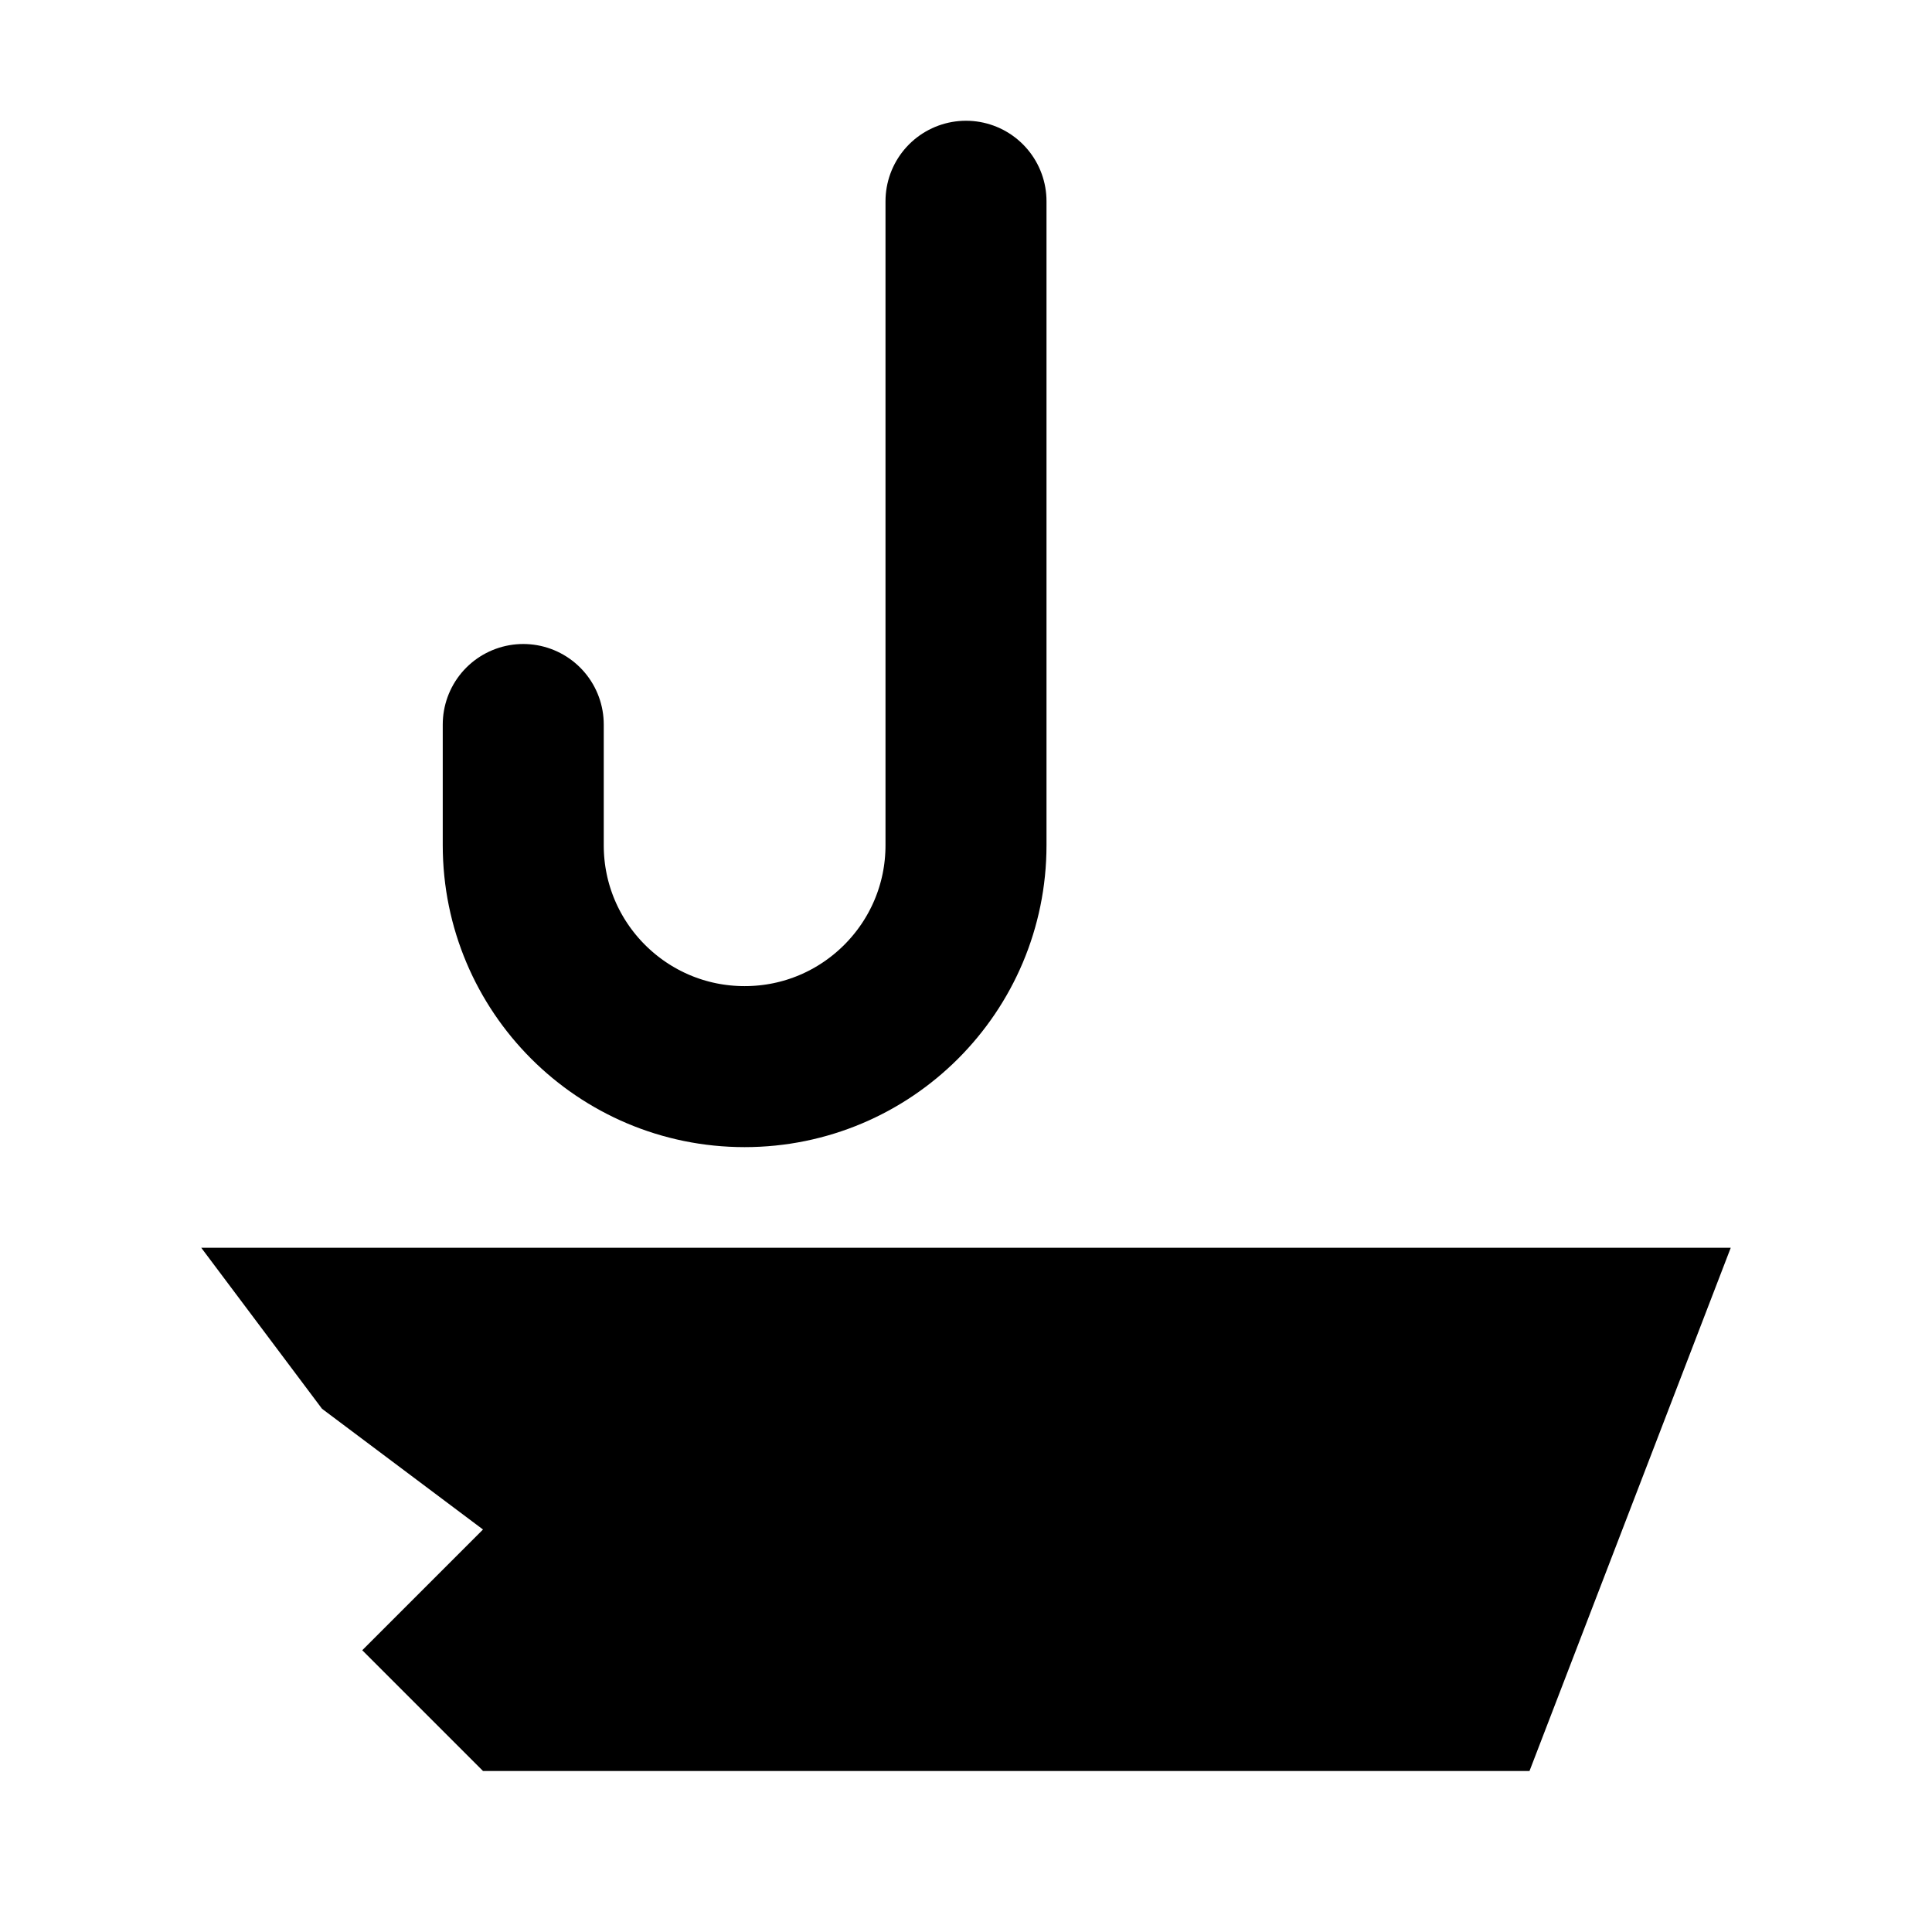
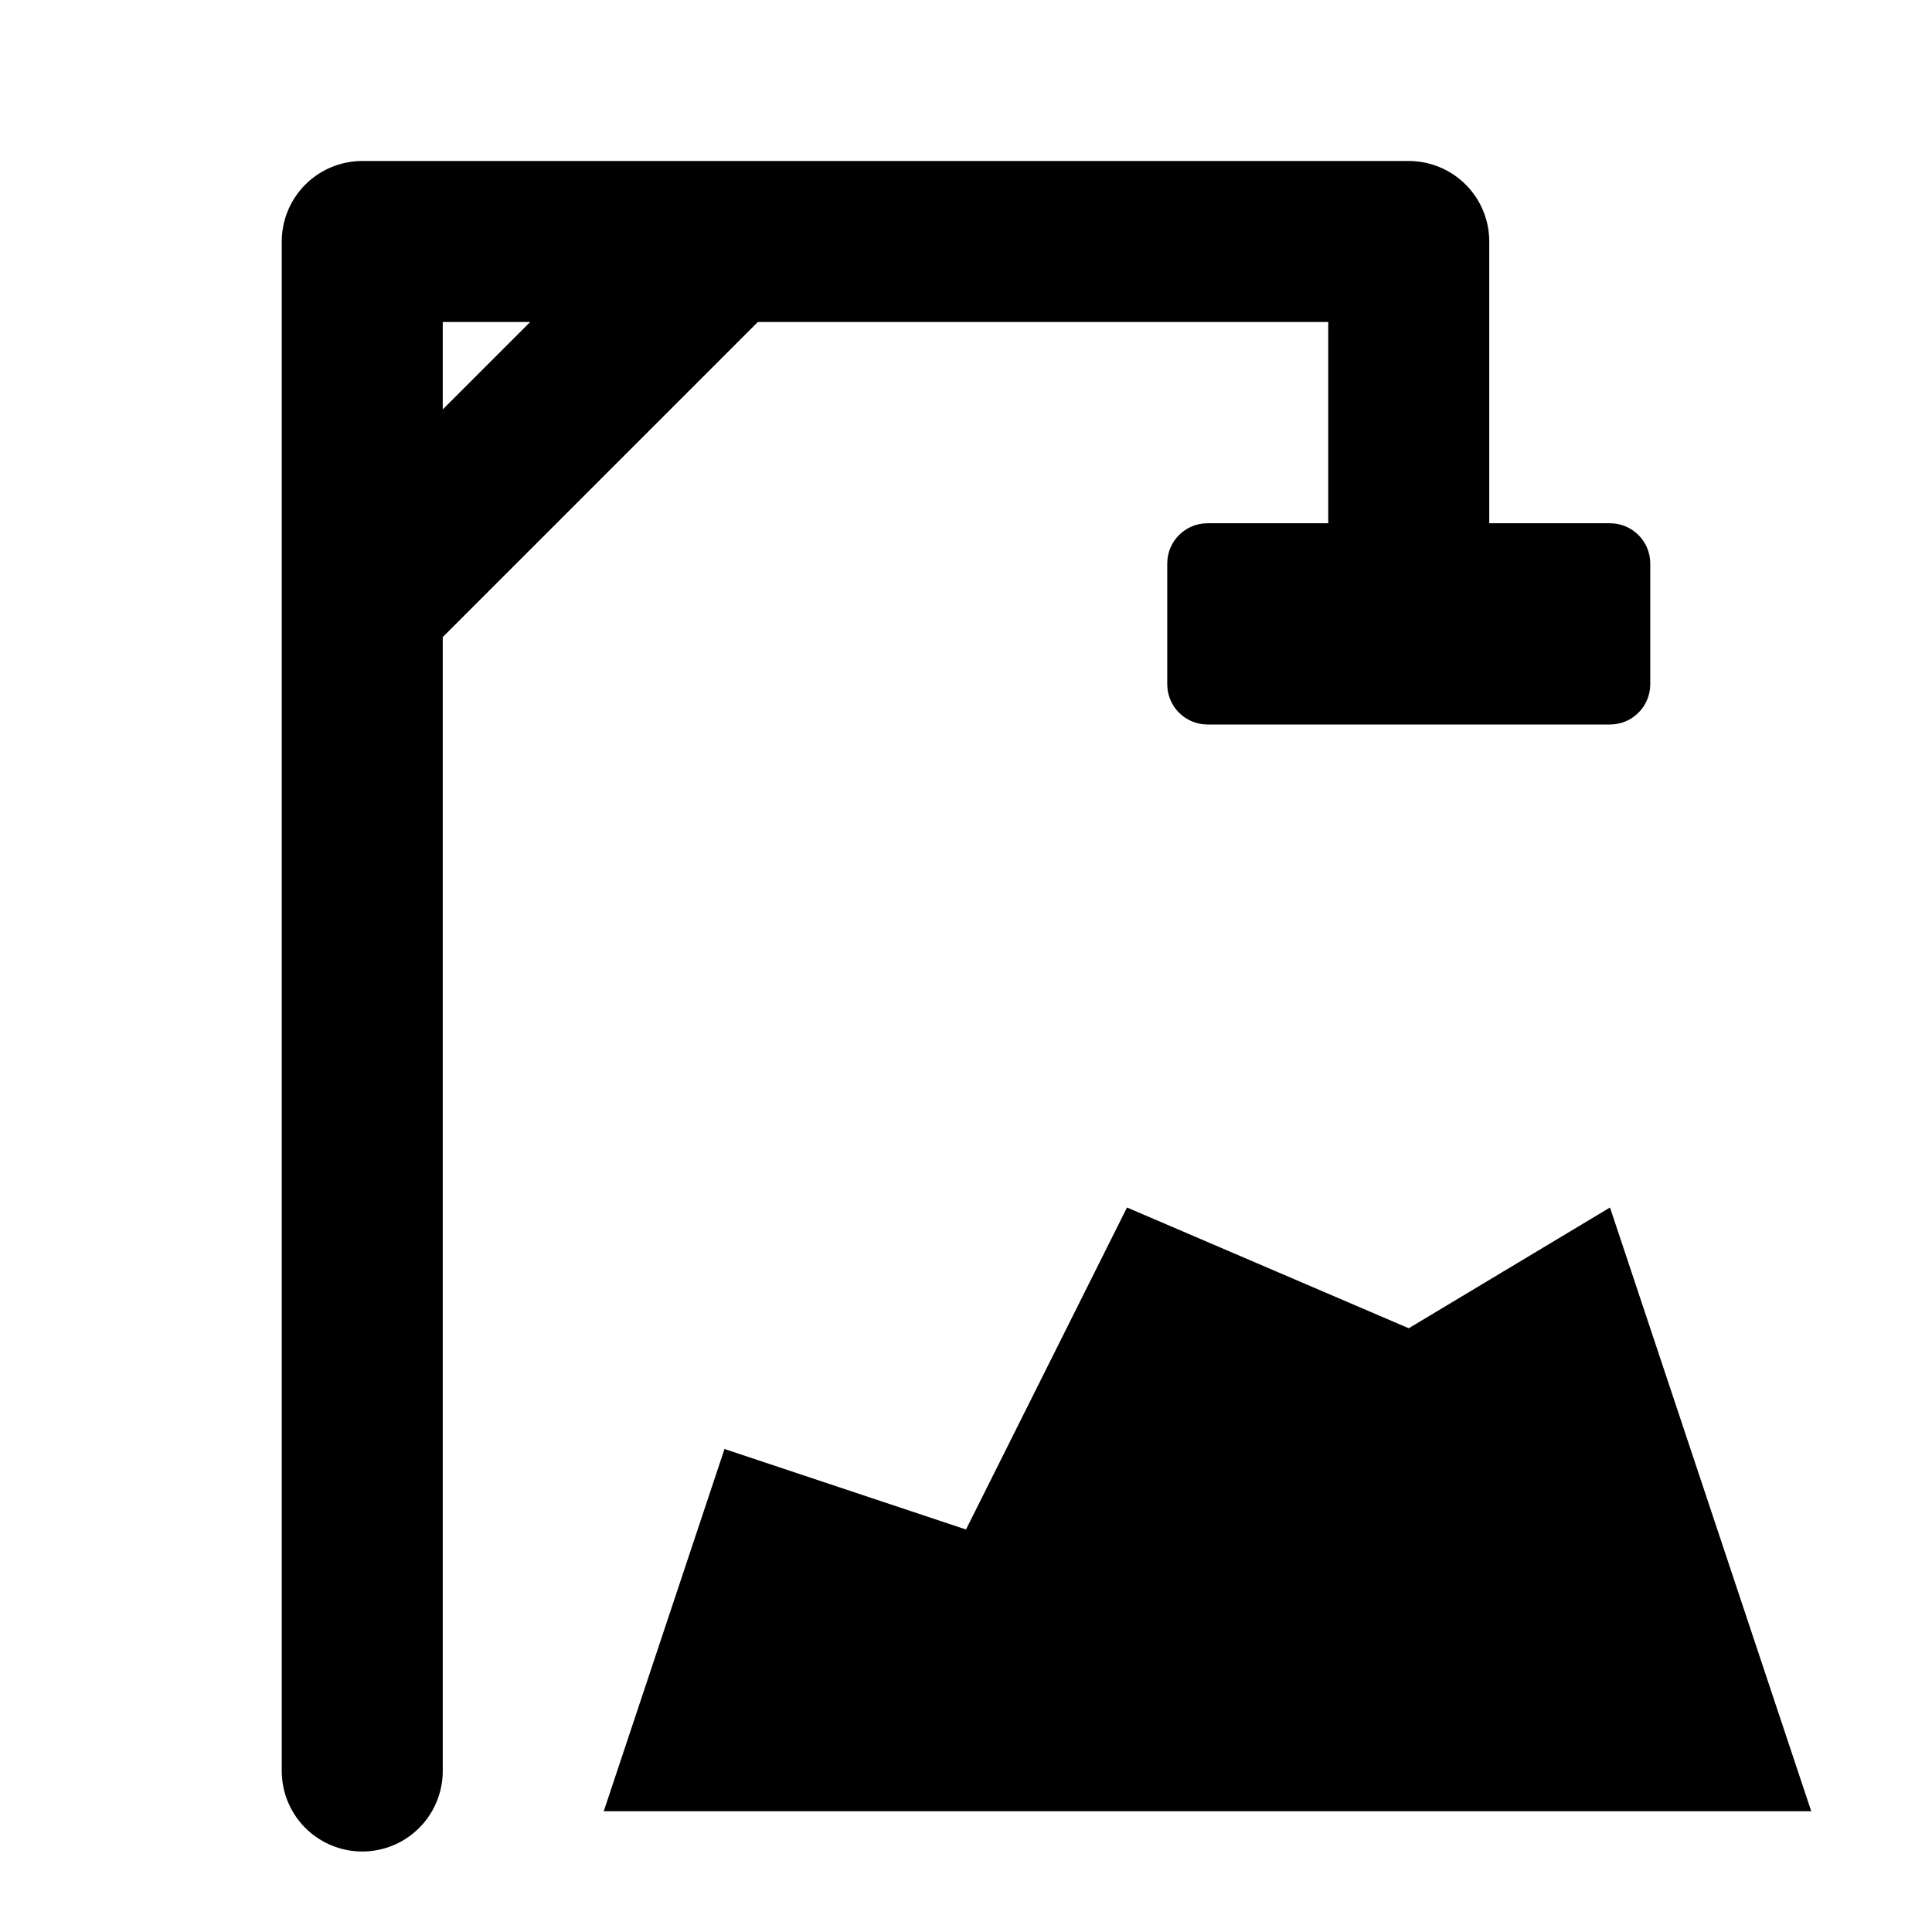
<svg xmlns="http://www.w3.org/2000/svg" viewBox="0 0 48 48" fill="currentColor">
-   <path fill="none" stroke="currentColor" stroke-width="4" stroke-linecap="round" d="M24 5V21A5.5 5.5 0 0 1 13 21V18" />
-   <path d="M5 31H43L38 44H12L9 41 12 38 8 35Z" />
+   <path fill="none" stroke="currentColor" stroke-width="4" stroke-linecap="round" stroke-linejoin="round" d="M9 44V6H35V13M9 15 18 6" />
+   <rect x="29" y="13" width="12" height="5" rx="1" />
+   <path d="M15 45 18 36 24 38 28 30 35 33 40 30 45 45Z" />
</svg>
